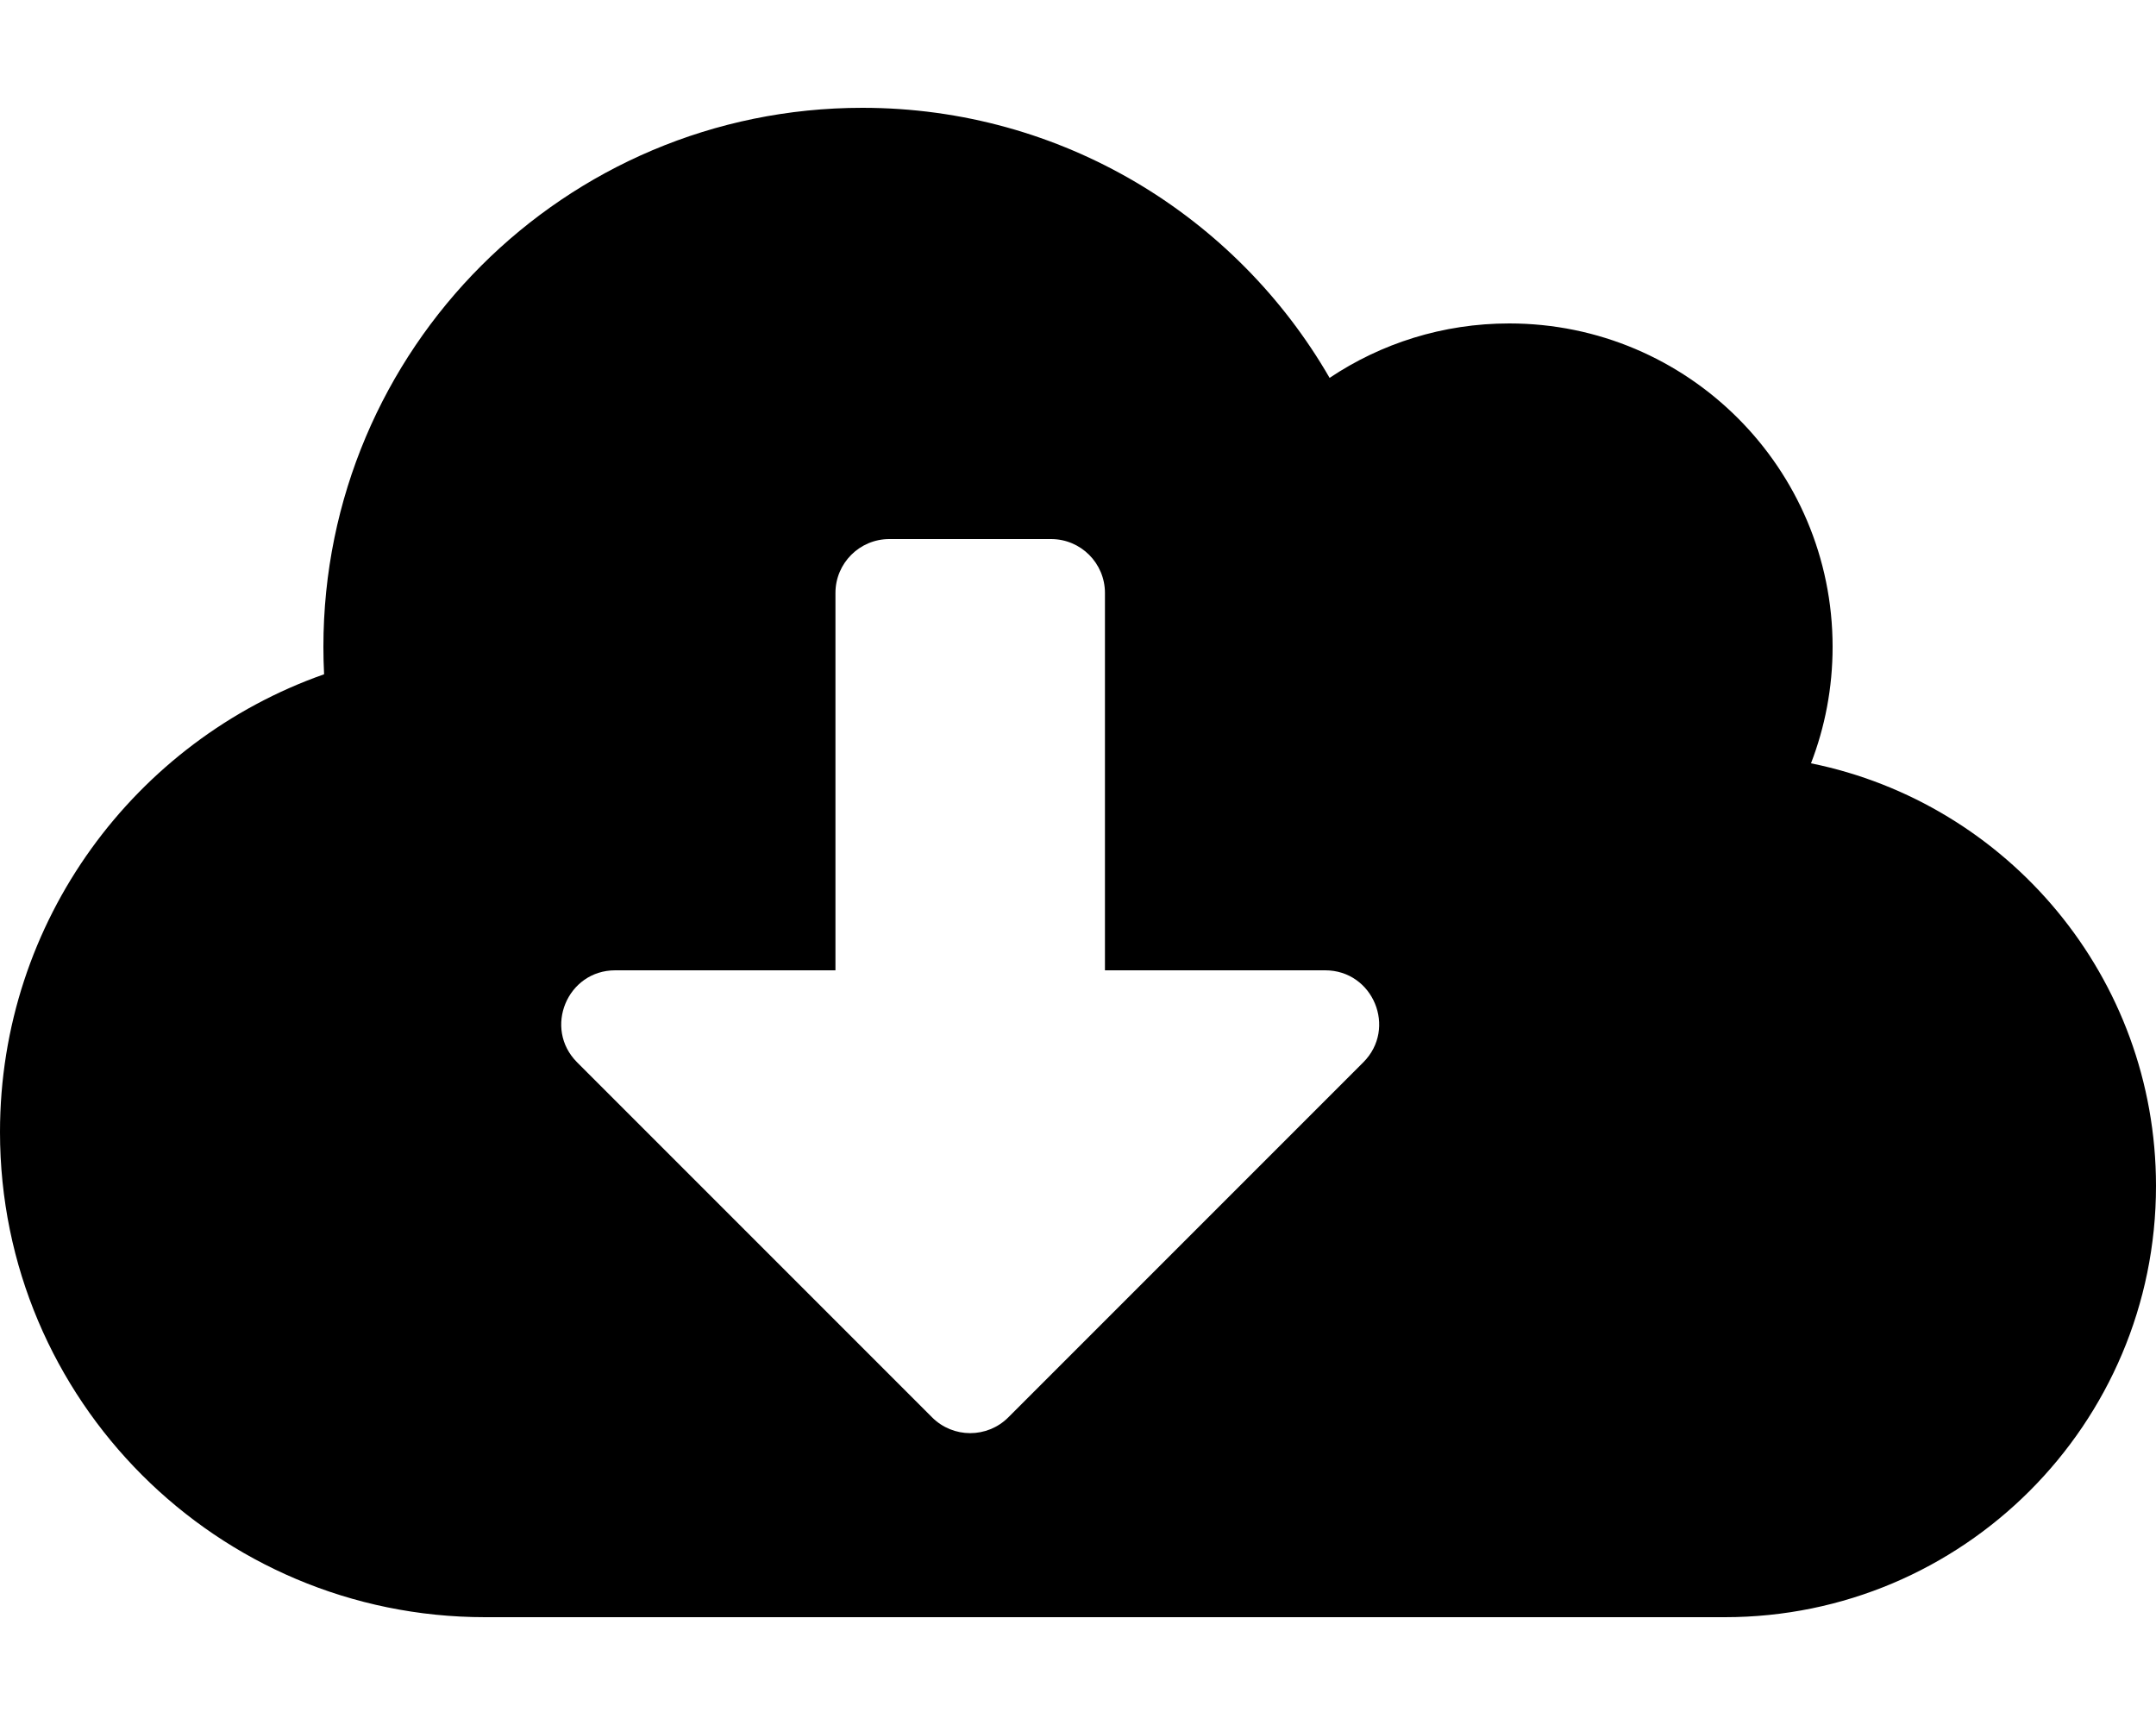
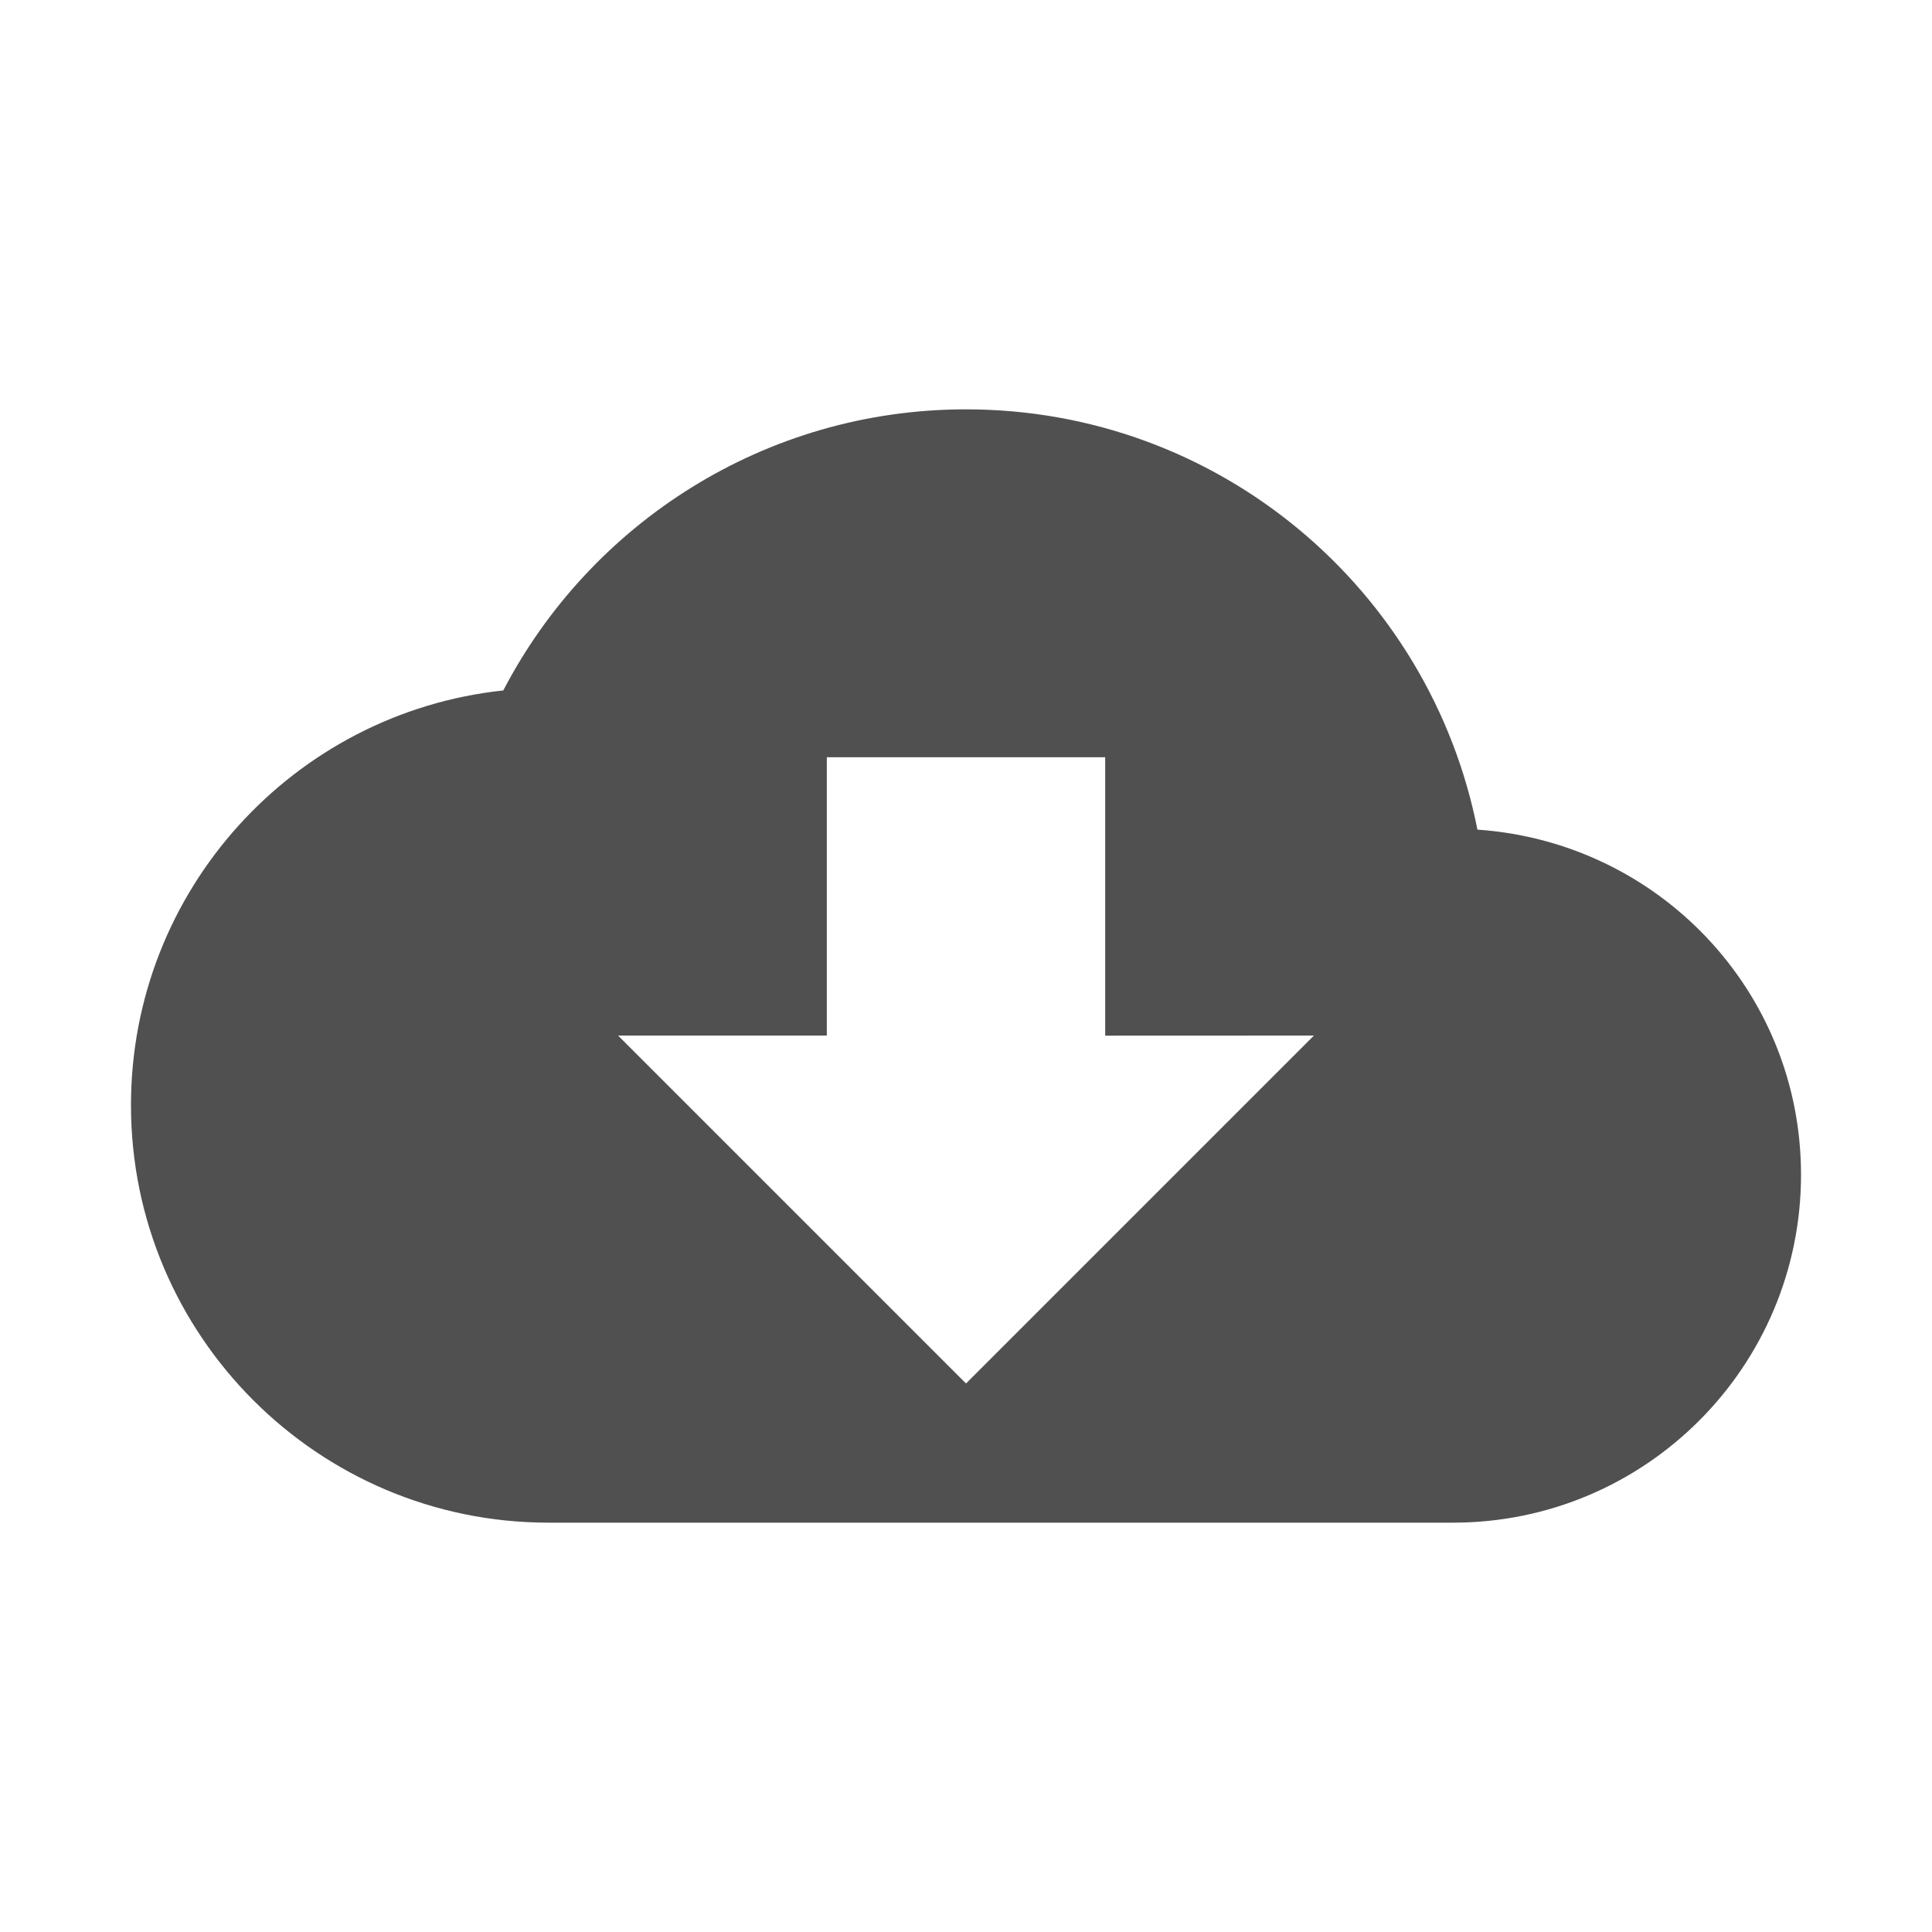
- <svg xmlns="http://www.w3.org/2000/svg" viewBox="0 0 640 512">
-   <path d="M640 352c0 70.692-57.308 128-128 128H144C64.471 480 0 415.529 0 336c0-62.773 40.171-116.155 96.204-135.867A163.68 163.68 0 0 1 96 192c0-88.366 71.634-160 160-160 59.288 0 111.042 32.248 138.684 80.159C409.935 101.954 428.271 96 448 96c53.019 0 96 42.981 96 96 0 12.184-2.275 23.836-6.415 34.56C596.017 238.414 640 290.07 640 352zm-246.627-64H328V176c0-8.837-7.164-16-16-16h-48c-8.836 0-16 7.163-16 16v112h-65.373c-14.254 0-21.393 17.234-11.314 27.314l105.373 105.373c6.248 6.248 16.379 6.248 22.627 0l105.373-105.373c10.08-10.08 2.941-27.314-11.313-27.314z" />
+ <svg xmlns="http://www.w3.org/2000/svg" fill="#000000" height="24" viewBox="0 0 24 24" width="24" version="1.1" id="svg1504">
+   <defs id="defs1508" />
+   <path d="M0 0h24v24H0z" fill="none" id="path1500" />
+   <path d="M 18.353,10.306 C 17.766,7.324 15.146,5.085 12,5.085 c -2.498,0 -4.668,1.418 -5.748,3.492 -2.602,0.277 -4.625,2.481 -4.625,5.152 0,2.861 2.325,5.186 5.186,5.186 H 18.051 c 2.386,0 4.322,-1.936 4.322,-4.322 0,-2.282 -1.772,-4.132 -4.019,-4.287 z M 16.322,12.864 12,17.186 7.678,12.864 H 10.271 V 9.407 h 3.458 v 3.458 z" id="path1502" style="fill:#505050;fill-opacity:1;stroke-width:0.864" />
</svg>
